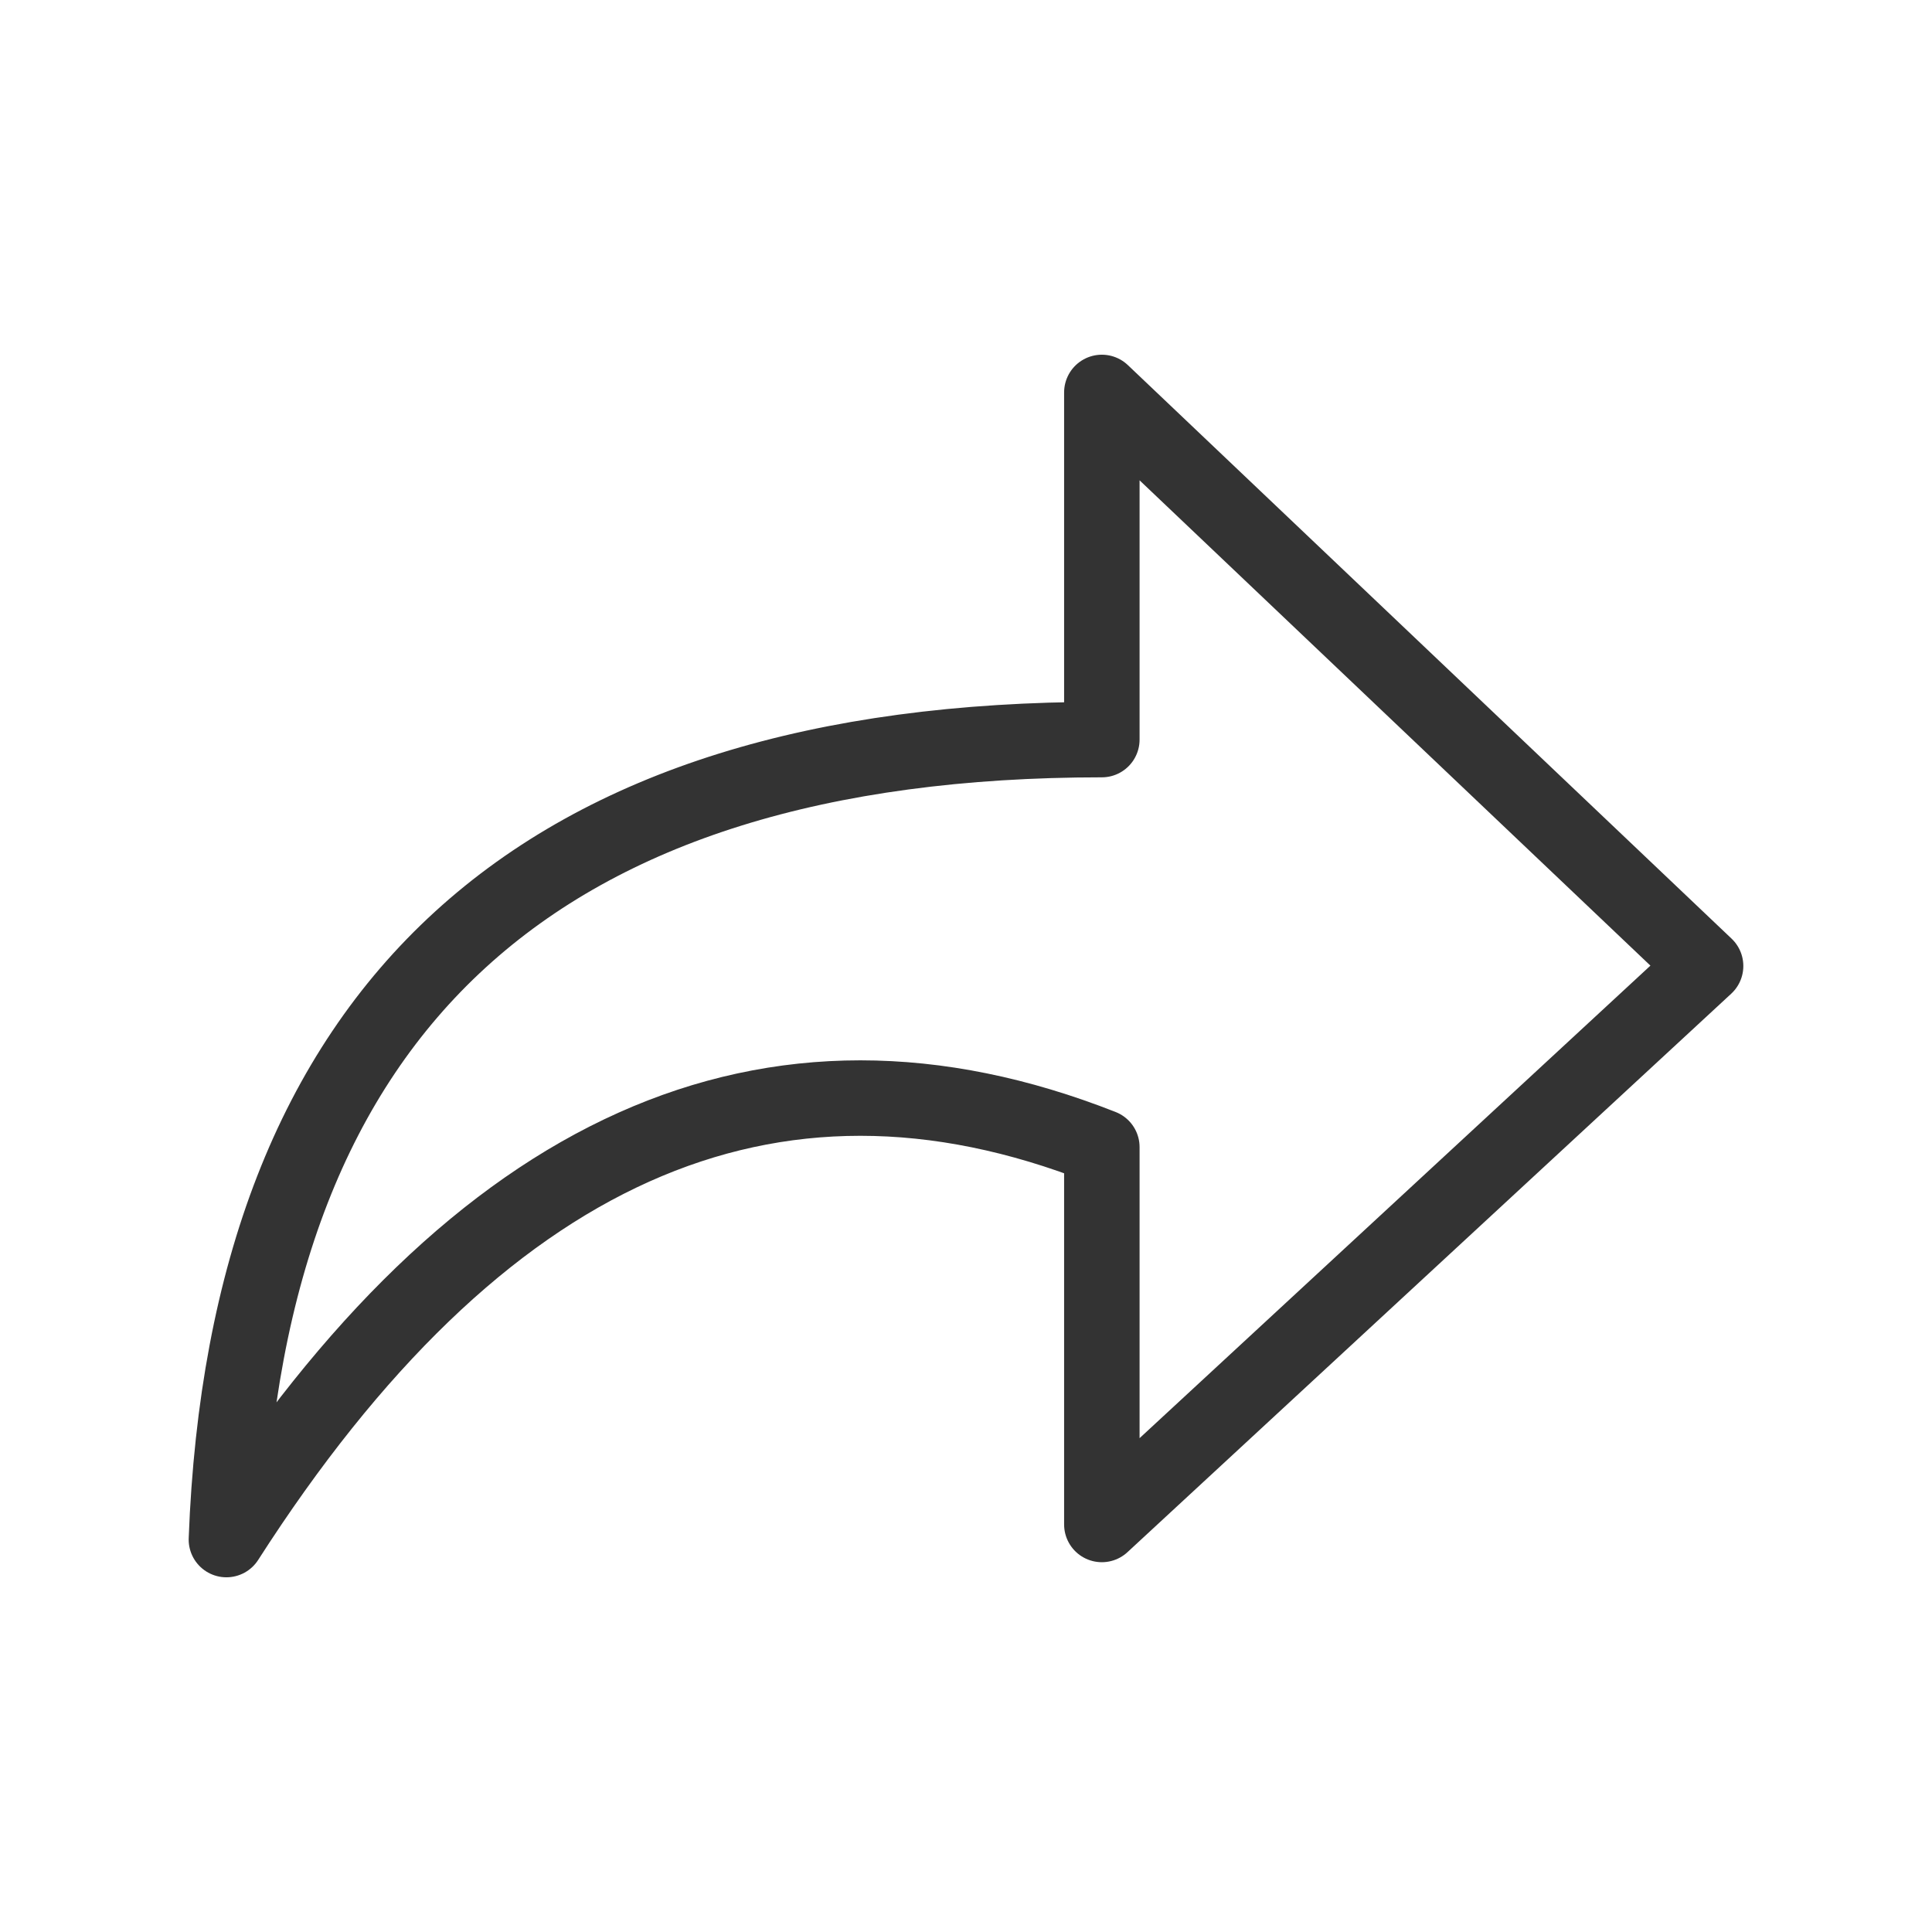
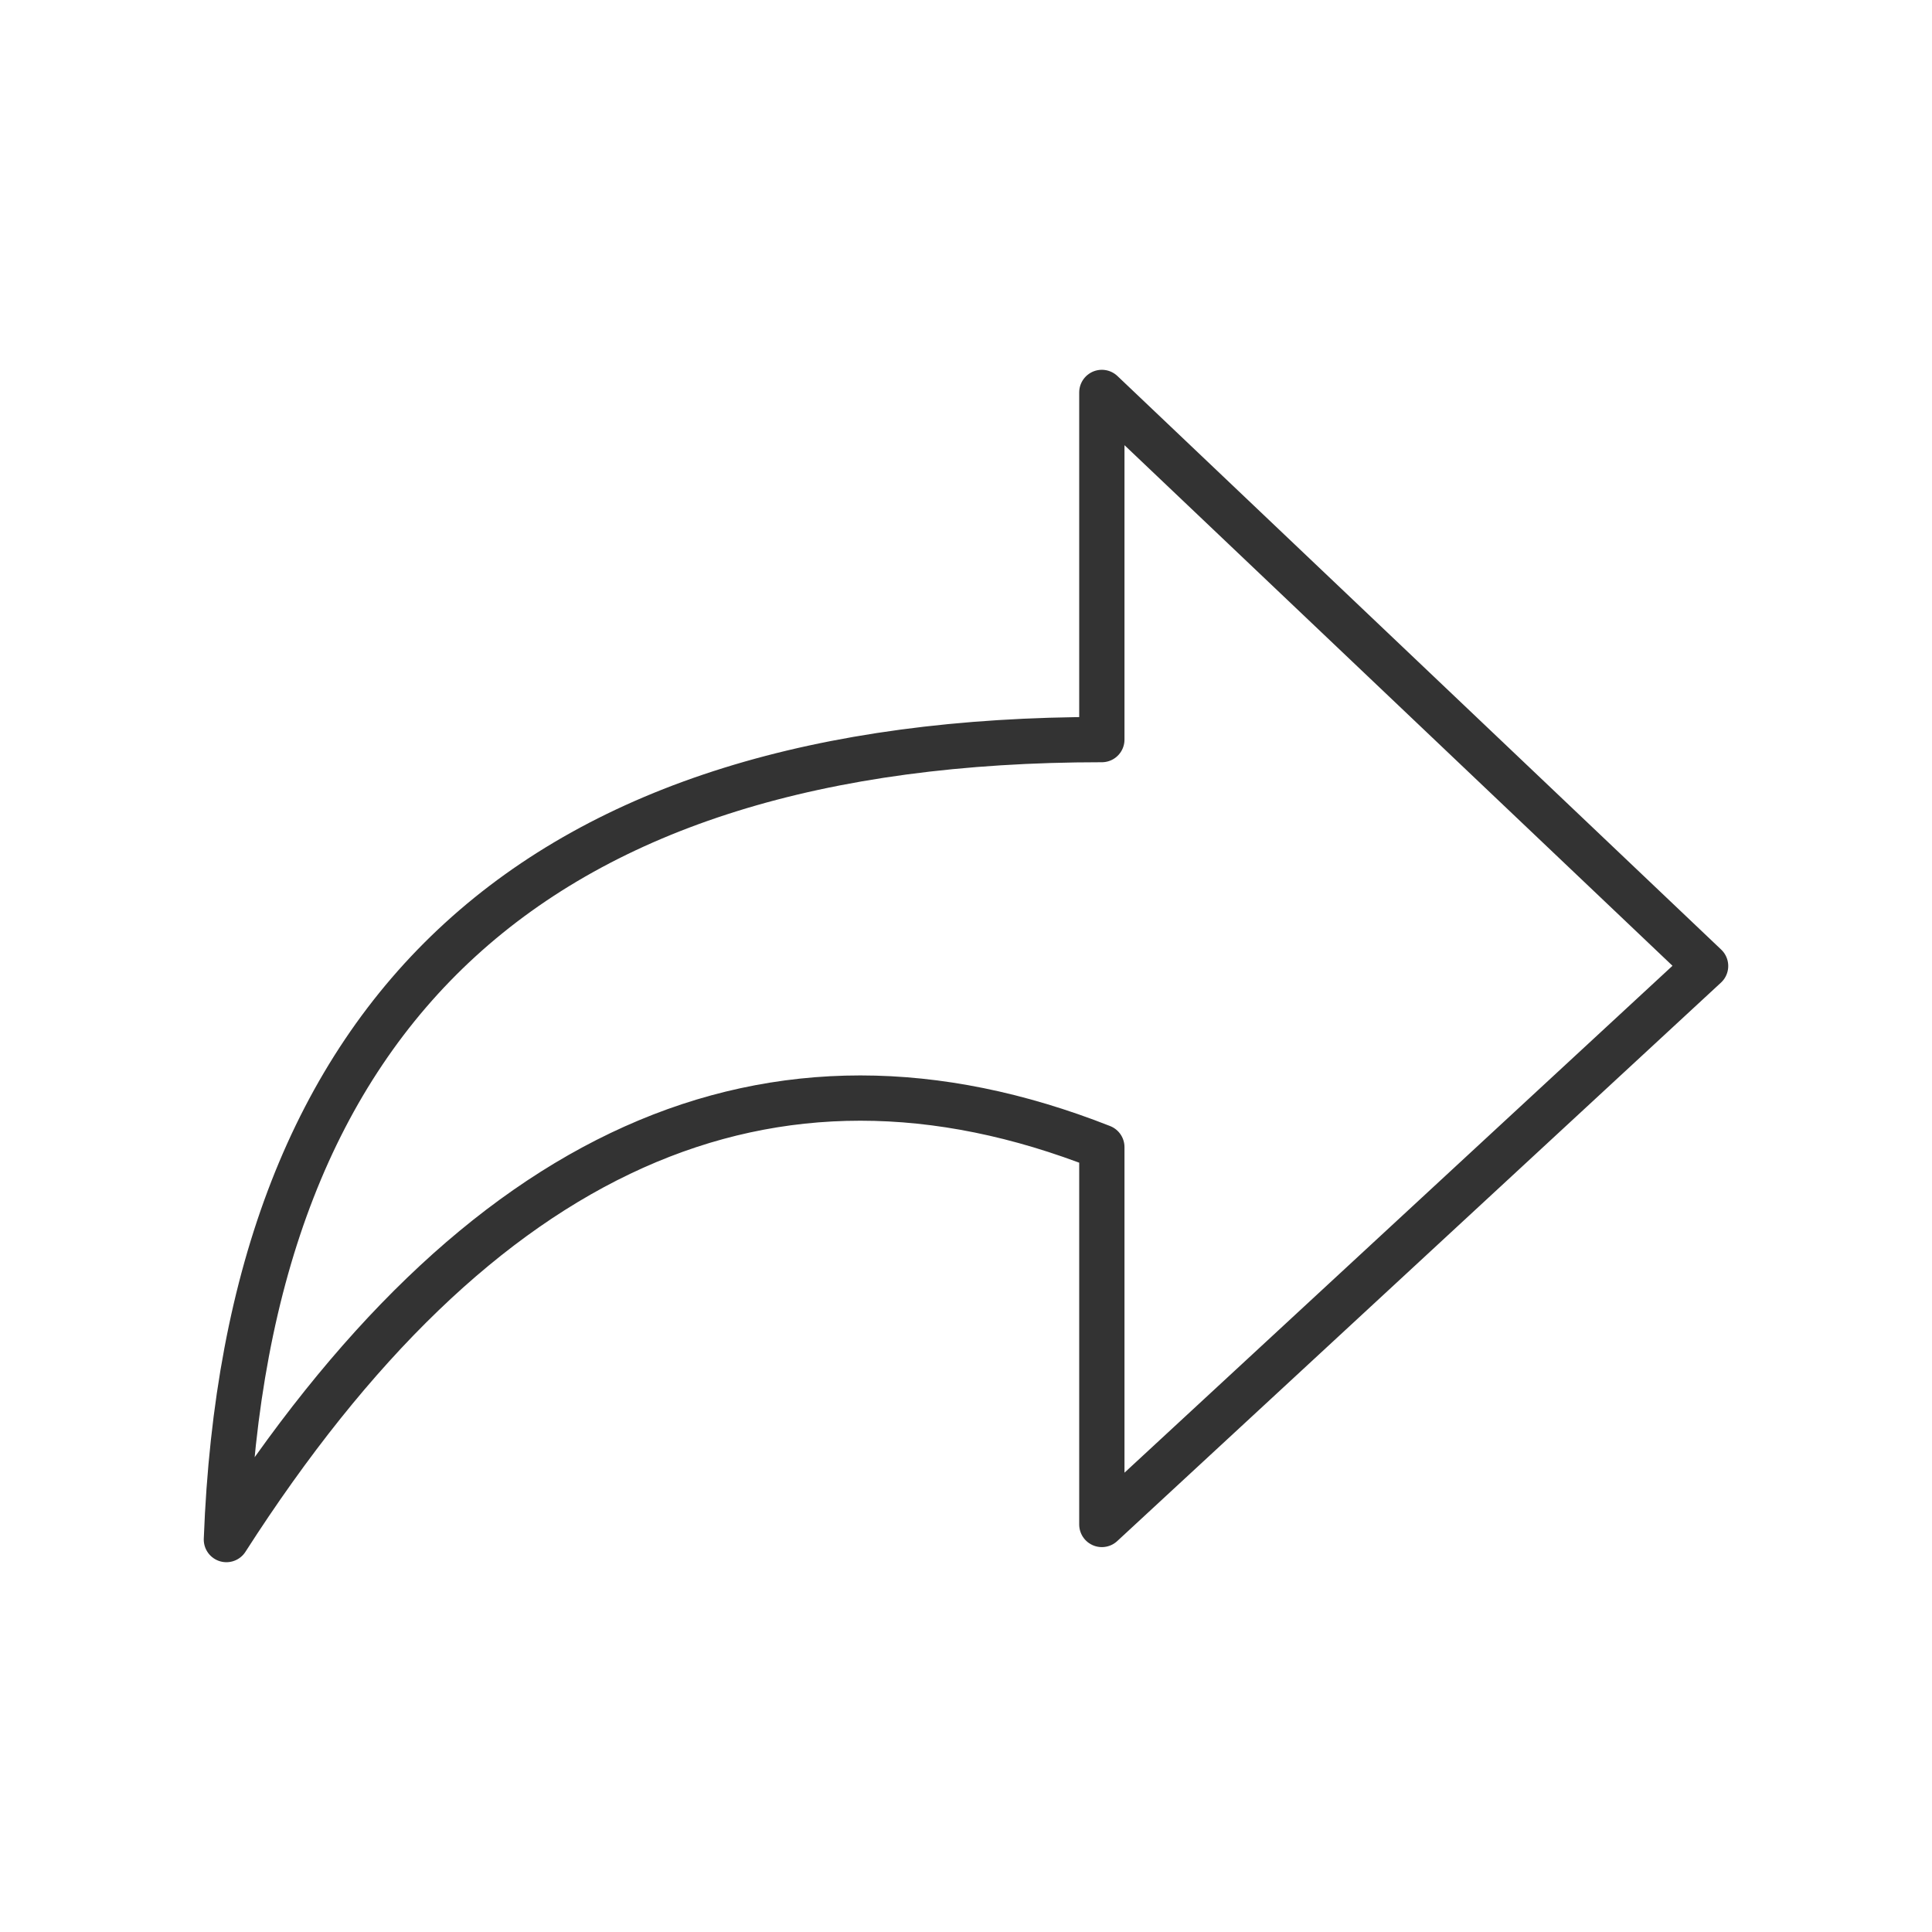
- <svg xmlns="http://www.w3.org/2000/svg" viewBox="0 0 128 128" fill="none" stroke="#333" stroke-width="5" stroke-linecap="round" stroke-linejoin="round">
+ <svg xmlns="http://www.w3.org/2000/svg" viewBox="0 0 128 128" fill="none" stroke="#333" stroke-width="3" stroke-linecap="round" stroke-linejoin="round">
  <path d="m73 49V26l40 38-40 37V76m0-27q-56 0-58 53 25-39 58-26" />
</svg>
